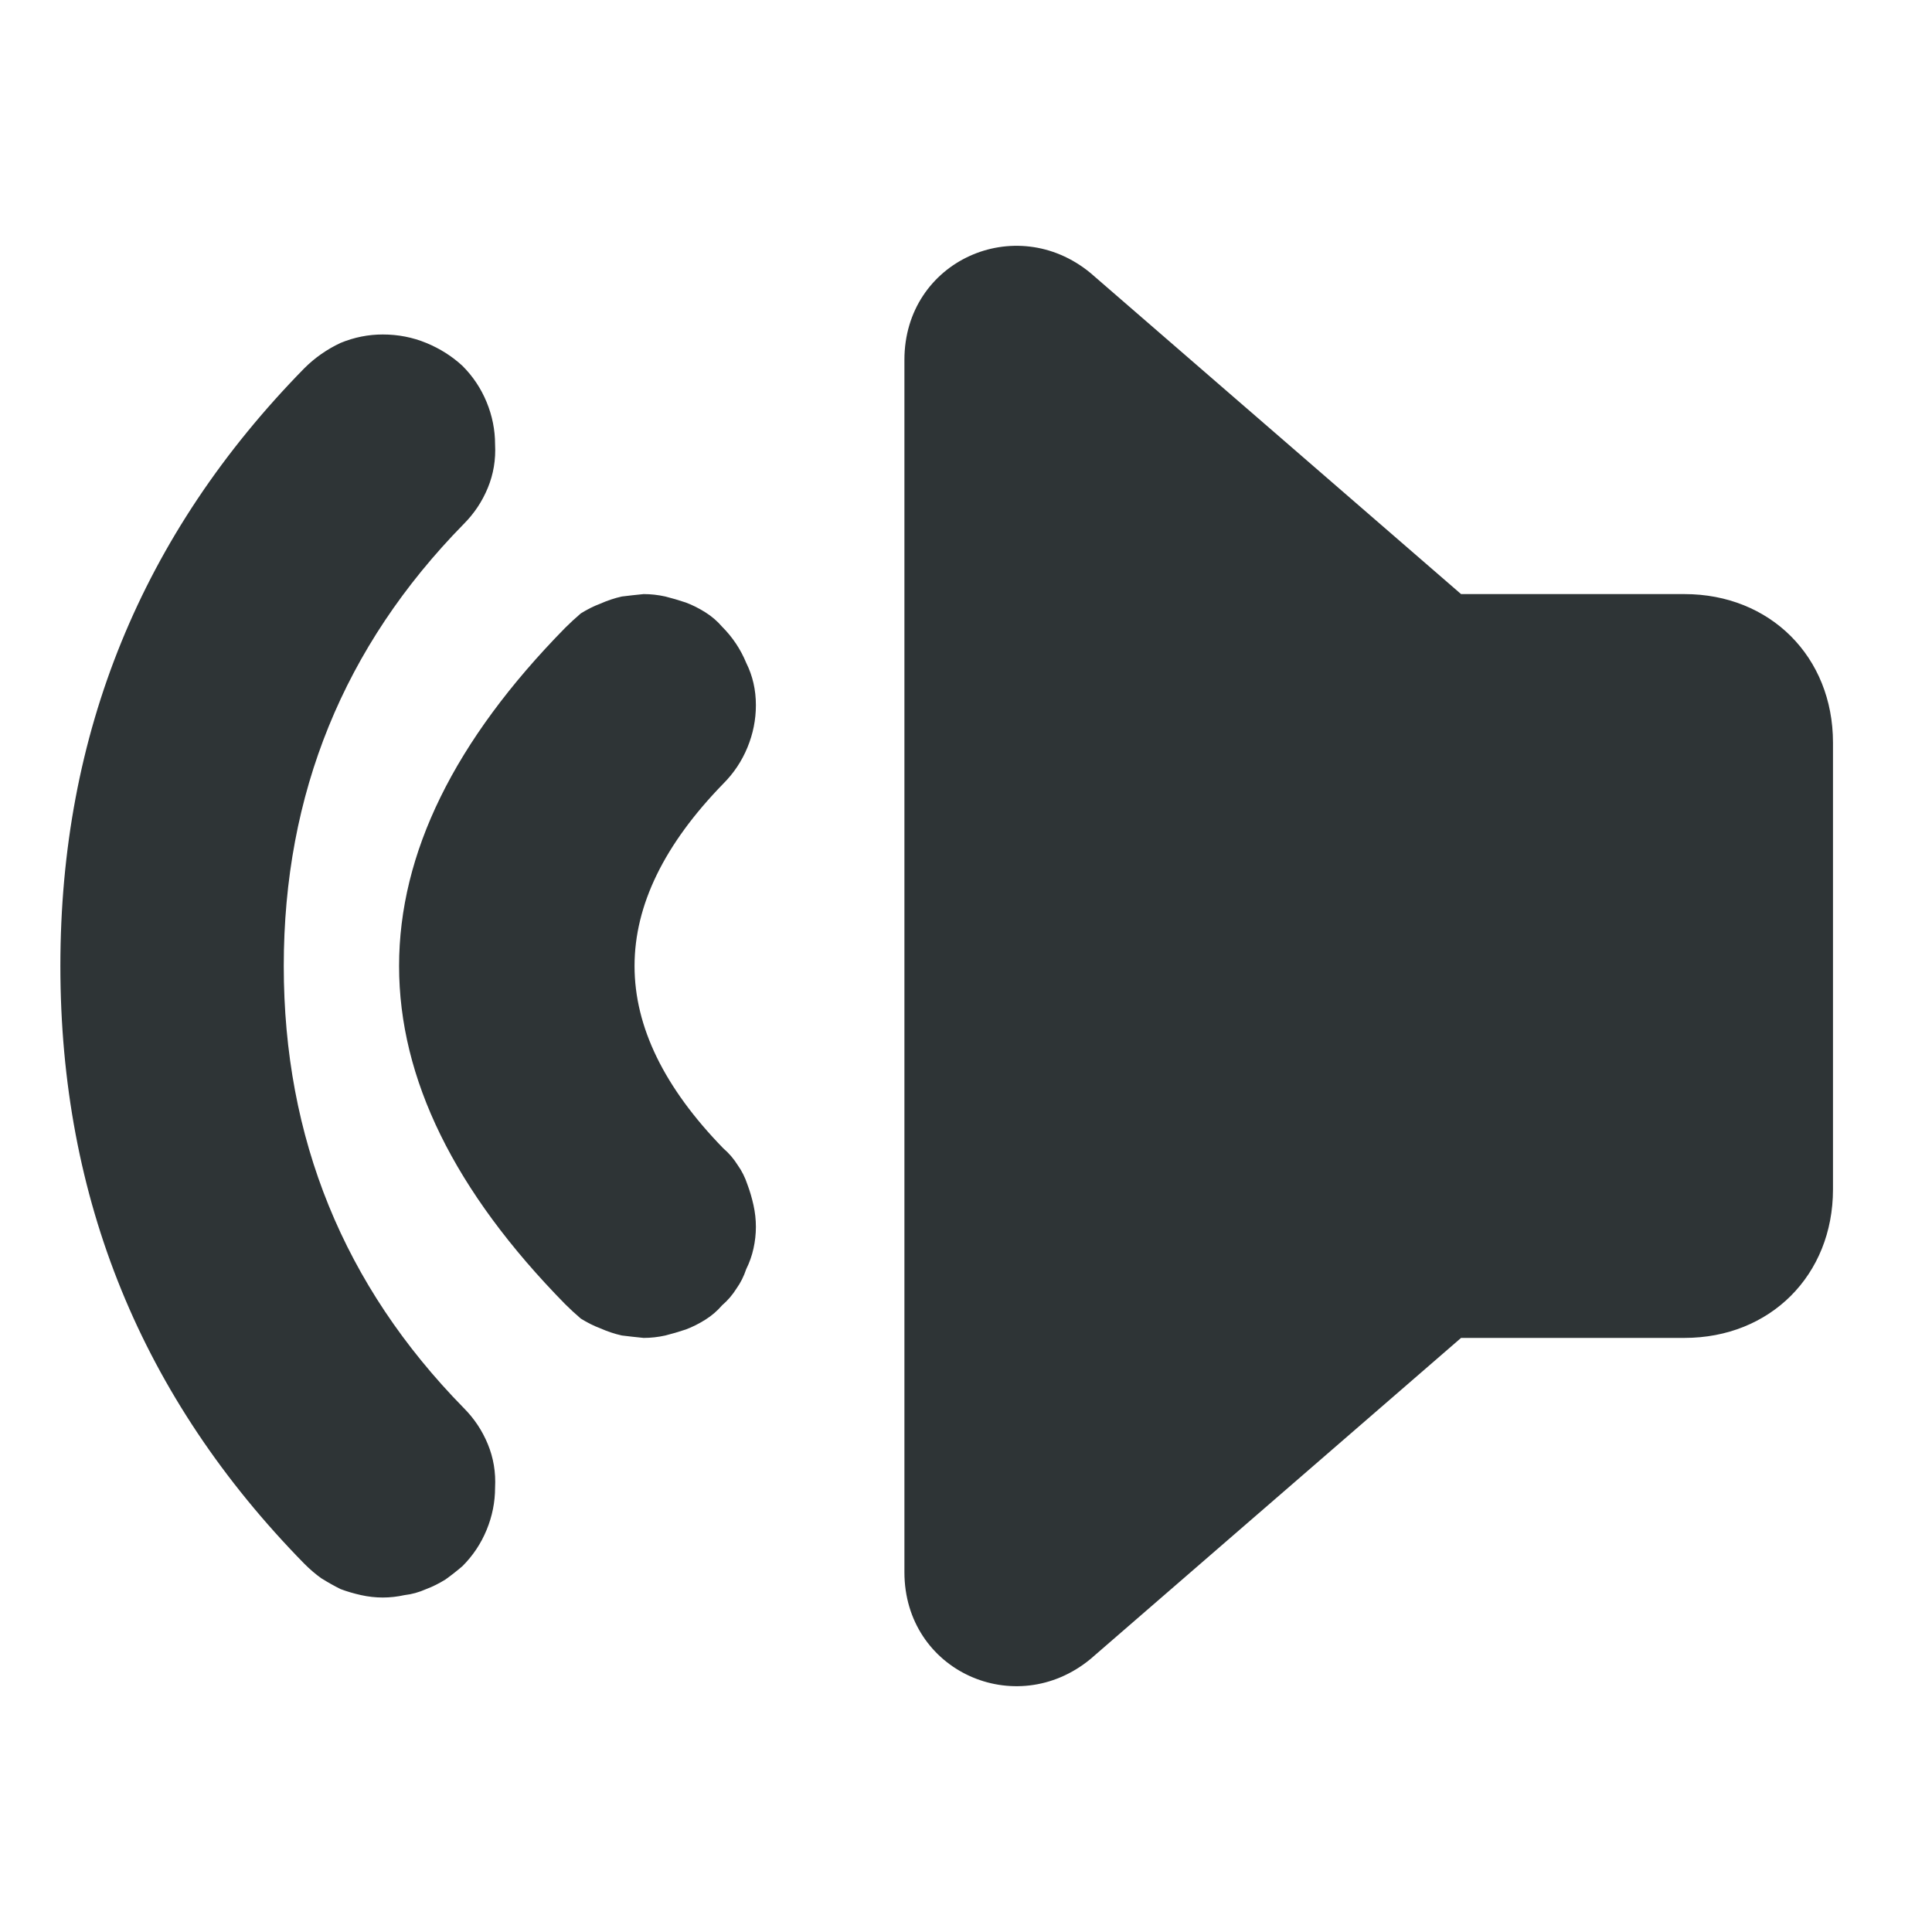
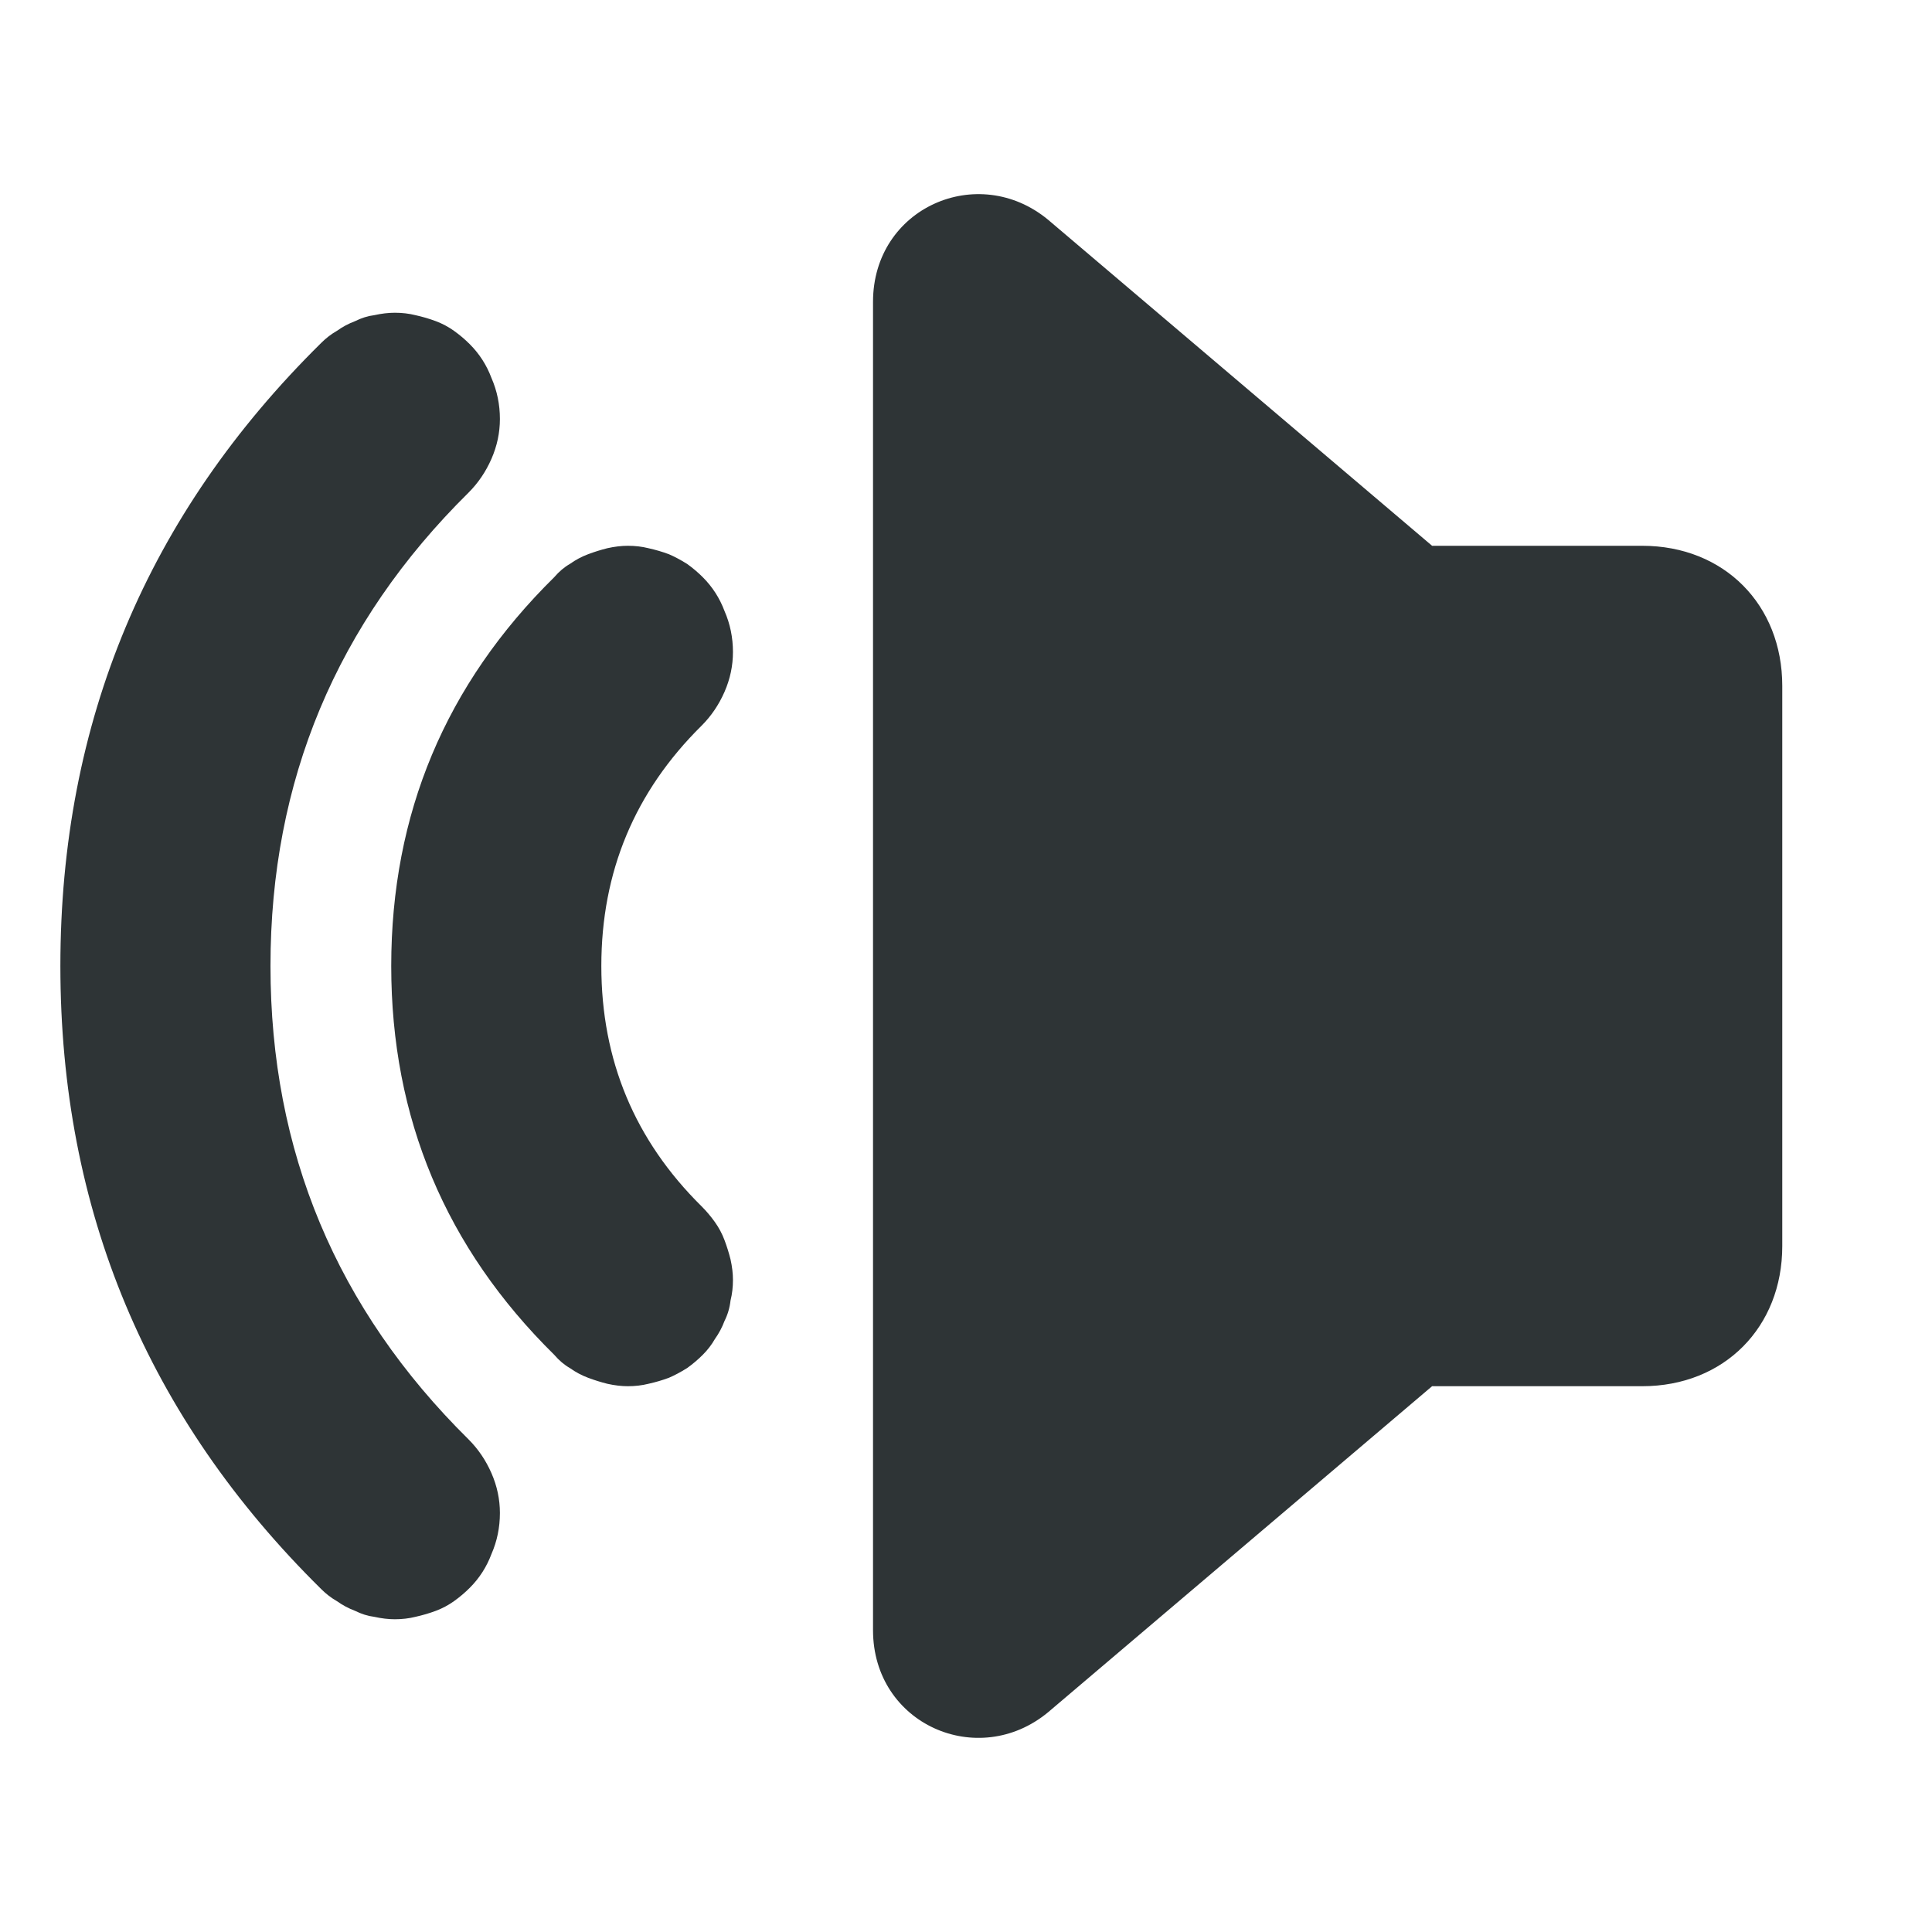
<svg xmlns="http://www.w3.org/2000/svg" width="16" height="16" viewBox="0 0 16 16" fill="#2e3436">
-   <path fill-rule="evenodd" d="M13.95 4.92C14.66 4.92 15.18 5.44 15.18 6.15L15.18 9.85C15.18 10.56 14.66 11.08 13.95 11.08L12.1 11.08L9.03 13.74C8.41 14.25 7.49 13.84 7.49 13.02L7.49 2.98C7.49 2.16 8.41 1.75 9.03 2.26L12.1 4.92L13.95 4.92ZM0.5 8Q0.5 5.11 2.52 3.05Q2.65 2.92 2.82 2.84Q2.99 2.77 3.17 2.77Q3.36 2.77 3.53 2.84Q3.7 2.91 3.83 3.03Q3.96 3.16 4.03 3.33Q4.1 3.5 4.1 3.68Q4.11 3.87 4.04 4.04Q3.97 4.21 3.84 4.34Q2.35 5.86 2.35 8Q2.35 10.14 3.84 11.66Q3.97 11.79 4.04 11.96Q4.11 12.13 4.1 12.32Q4.1 12.5 4.03 12.67Q3.96 12.84 3.83 12.97Q3.76 13.03 3.69 13.08Q3.61 13.13 3.53 13.16Q3.44 13.2 3.35 13.21Q3.26 13.23 3.17 13.23Q3.08 13.23 2.99 13.21Q2.9 13.19 2.82 13.16Q2.74 13.12 2.66 13.07Q2.59 13.02 2.52 12.95Q0.5 10.89 0.5 8ZM4.68 5.2Q1.93 8 4.68 10.8Q4.74 10.86 4.81 10.92Q4.89 10.97 4.97 11Q5.06 11.04 5.15 11.06Q5.23 11.07 5.33 11.08Q5.42 11.08 5.51 11.06Q5.59 11.04 5.68 11.01Q5.76 10.98 5.84 10.93Q5.92 10.88 5.98 10.81Q6.05 10.75 6.1 10.67Q6.15 10.6 6.18 10.51Q6.22 10.43 6.24 10.34Q6.26 10.25 6.26 10.16Q6.26 10.07 6.24 9.98Q6.22 9.89 6.19 9.81Q6.16 9.72 6.11 9.65Q6.06 9.57 5.99 9.51Q4.52 8 5.99 6.49Q6.12 6.36 6.19 6.19Q6.26 6.02 6.26 5.84Q6.26 5.65 6.18 5.49Q6.11 5.32 5.98 5.19Q5.92 5.12 5.84 5.07Q5.76 5.02 5.68 4.99Q5.59 4.96 5.51 4.94Q5.42 4.92 5.33 4.92Q5.23 4.93 5.15 4.94Q5.06 4.96 4.97 5Q4.89 5.03 4.81 5.08Q4.74 5.14 4.68 5.2Z" />
+   <path fill-rule="evenodd" d="M13.6 4.52C14.28 4.52 14.76 5.01 14.76 5.68L14.76 10.32C14.76 10.99 14.28 11.48 13.6 11.48L11.86 11.48L8.68 14.18C8.1 14.66 7.23 14.28 7.23 13.5L7.23 2.5C7.23 1.72 8.1 1.34 8.68 1.82L11.86 4.52L13.6 4.52ZM0.5 8Q0.5 4.97 2.66 2.84Q2.72 2.78 2.79 2.74Q2.86 2.69 2.94 2.66Q3.02 2.62 3.1 2.61Q3.19 2.59 3.27 2.59Q3.36 2.59 3.44 2.61Q3.53 2.63 3.61 2.66Q3.69 2.69 3.76 2.74Q3.83 2.79 3.89 2.85Q4.01 2.97 4.07 3.13Q4.14 3.29 4.14 3.47Q4.14 3.64 4.07 3.8Q4 3.96 3.88 4.08Q2.24 5.7 2.24 8Q2.24 10.3 3.88 11.92Q4 12.04 4.07 12.2Q4.14 12.36 4.14 12.53Q4.14 12.71 4.07 12.87Q4.01 13.03 3.89 13.15Q3.83 13.21 3.76 13.26Q3.69 13.31 3.61 13.34Q3.53 13.37 3.44 13.39Q3.36 13.41 3.27 13.41Q3.19 13.41 3.1 13.39Q3.02 13.38 2.94 13.34Q2.86 13.31 2.79 13.26Q2.72 13.22 2.66 13.16Q0.5 11.03 0.5 8ZM4.59 4.78Q3.24 6.11 3.24 8Q3.24 9.89 4.59 11.22Q4.65 11.29 4.72 11.33Q4.79 11.38 4.87 11.41Q4.95 11.44 5.03 11.46Q5.12 11.48 5.2 11.48Q5.29 11.48 5.37 11.46Q5.46 11.44 5.54 11.41Q5.61 11.38 5.69 11.33Q5.76 11.28 5.82 11.22Q5.88 11.16 5.92 11.09Q5.97 11.02 6 10.94Q6.04 10.86 6.05 10.77Q6.07 10.69 6.07 10.6Q6.07 10.52 6.05 10.43Q6.03 10.35 6 10.27Q5.97 10.19 5.92 10.12Q5.87 10.05 5.81 9.99Q4.98 9.17 4.98 8Q4.98 6.83 5.81 6.01Q5.93 5.89 6 5.73Q6.07 5.57 6.07 5.4Q6.07 5.22 6 5.06Q5.94 4.9 5.82 4.78Q5.76 4.72 5.69 4.67Q5.61 4.62 5.54 4.59Q5.46 4.56 5.37 4.54Q5.29 4.52 5.2 4.52Q5.12 4.52 5.03 4.54Q4.95 4.56 4.87 4.59Q4.79 4.62 4.72 4.67Q4.65 4.71 4.59 4.78Z" />
</svg>
